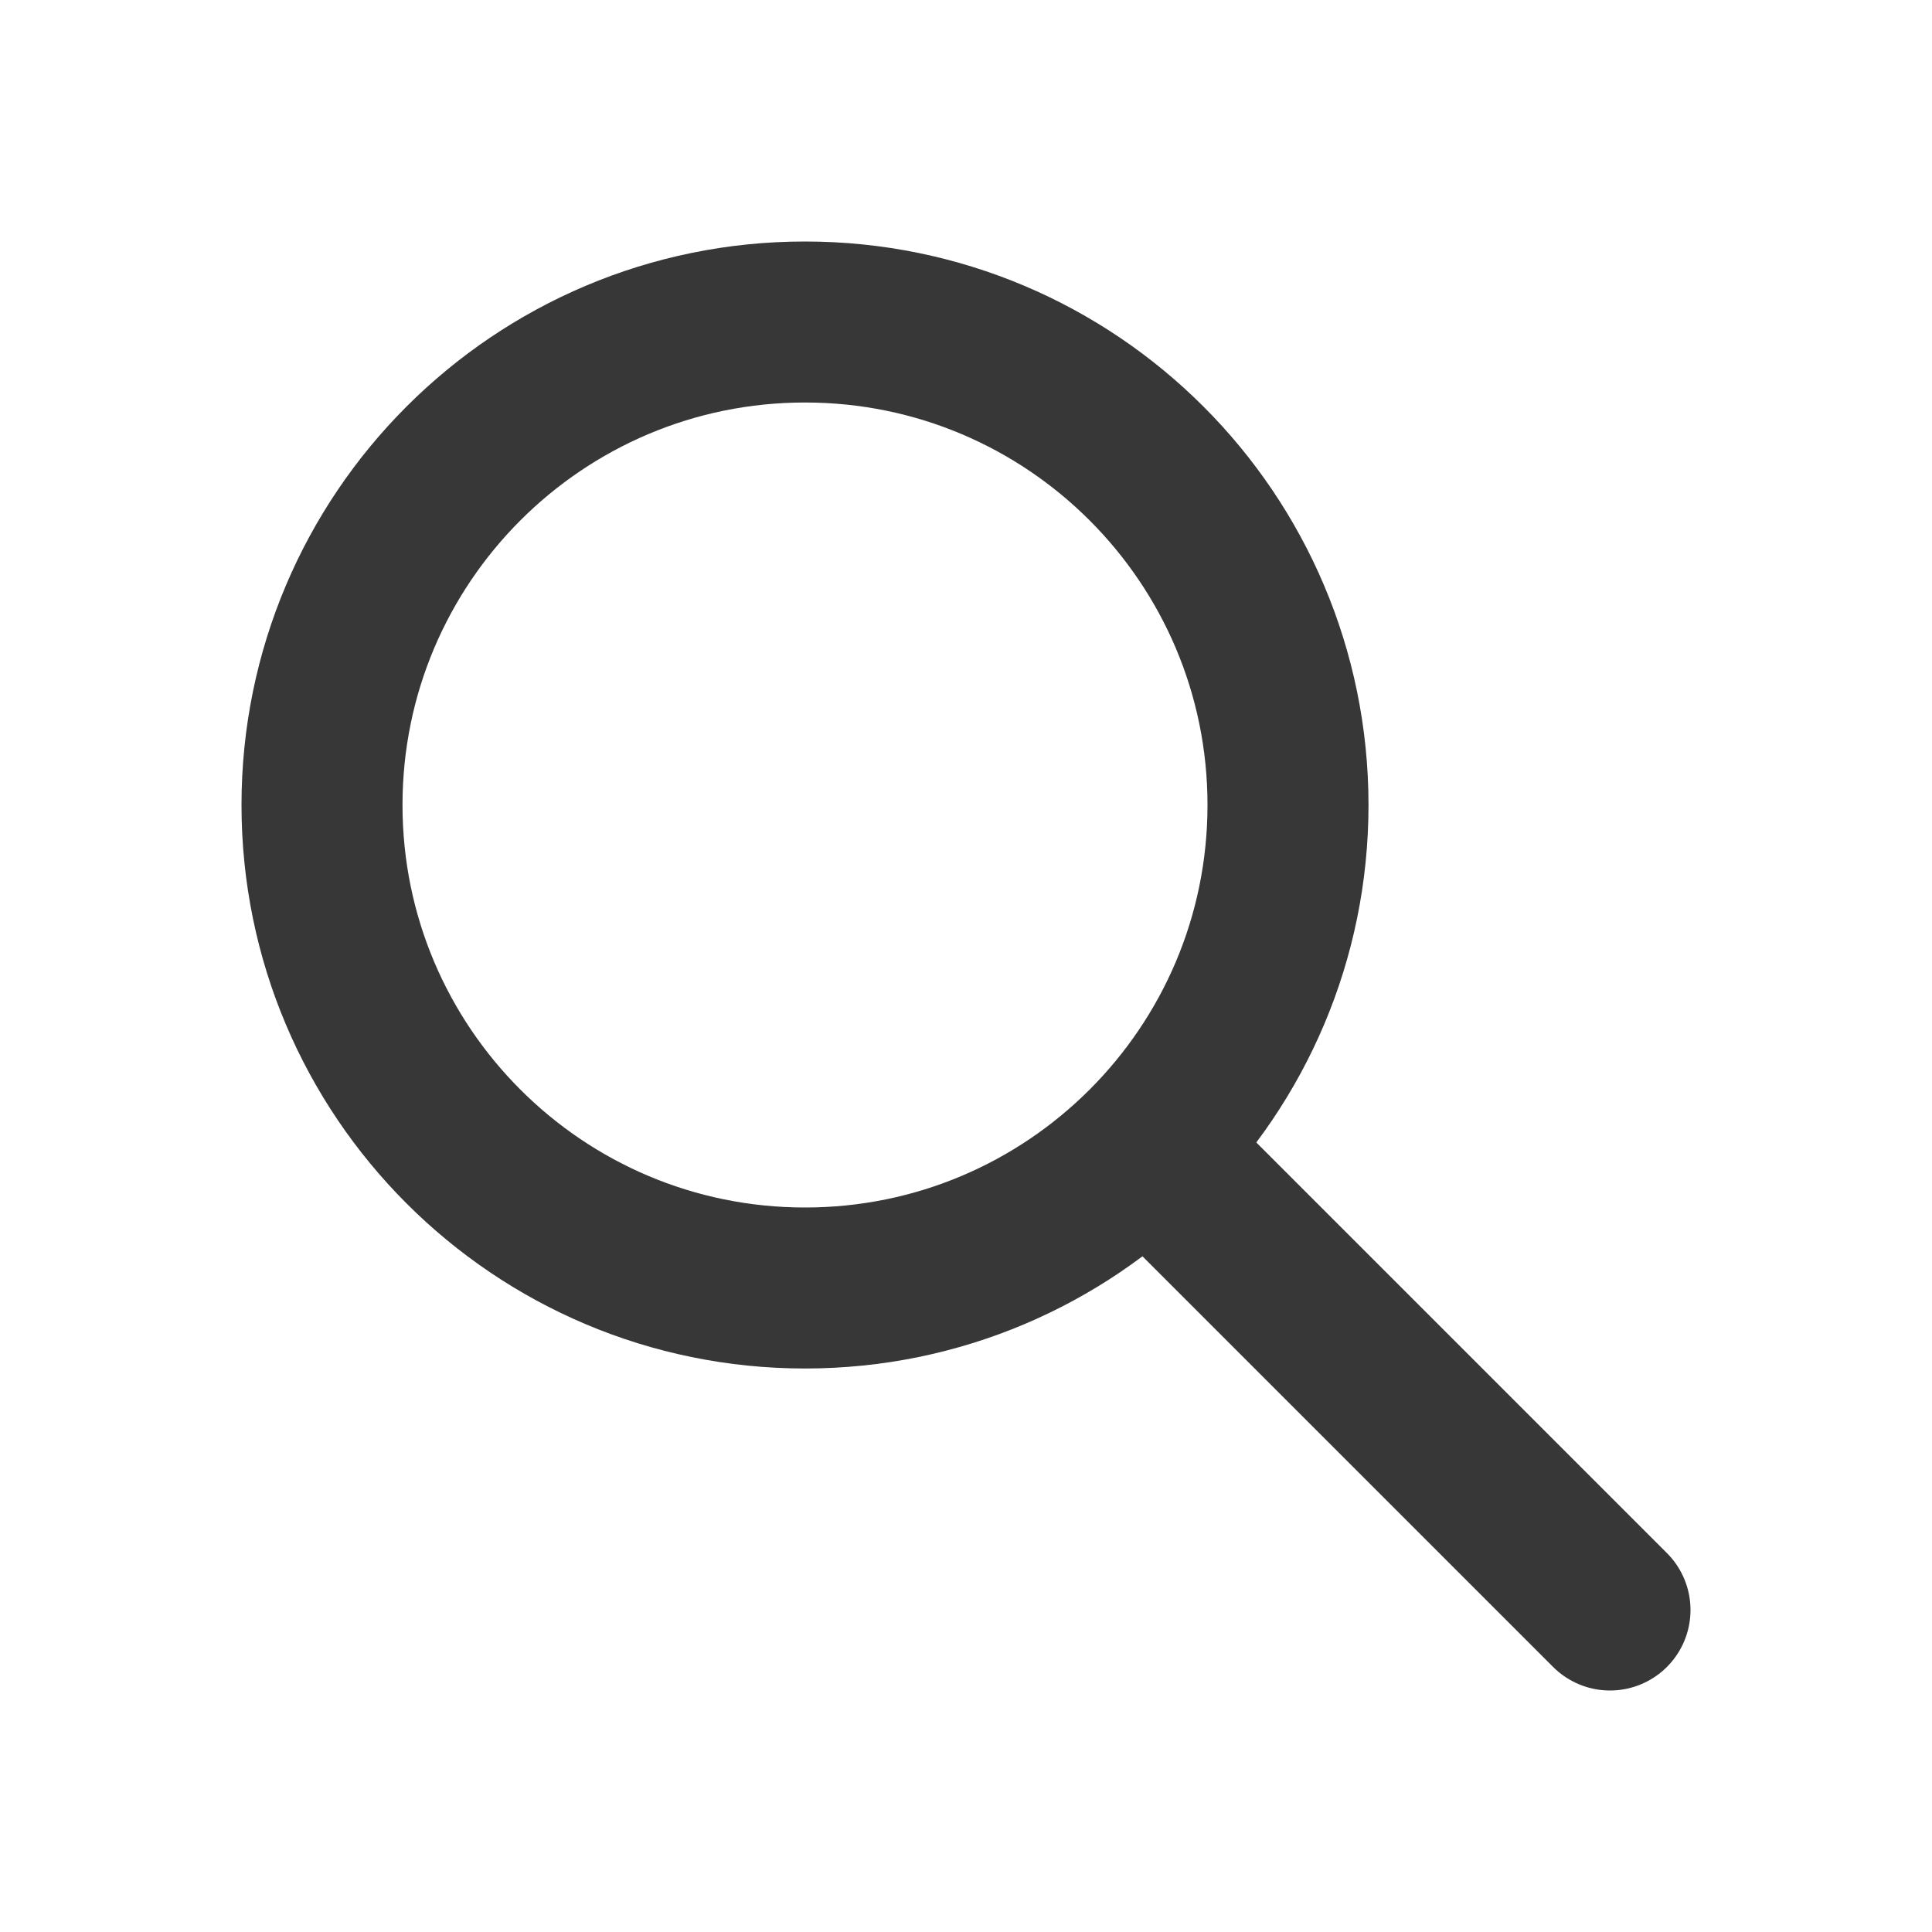
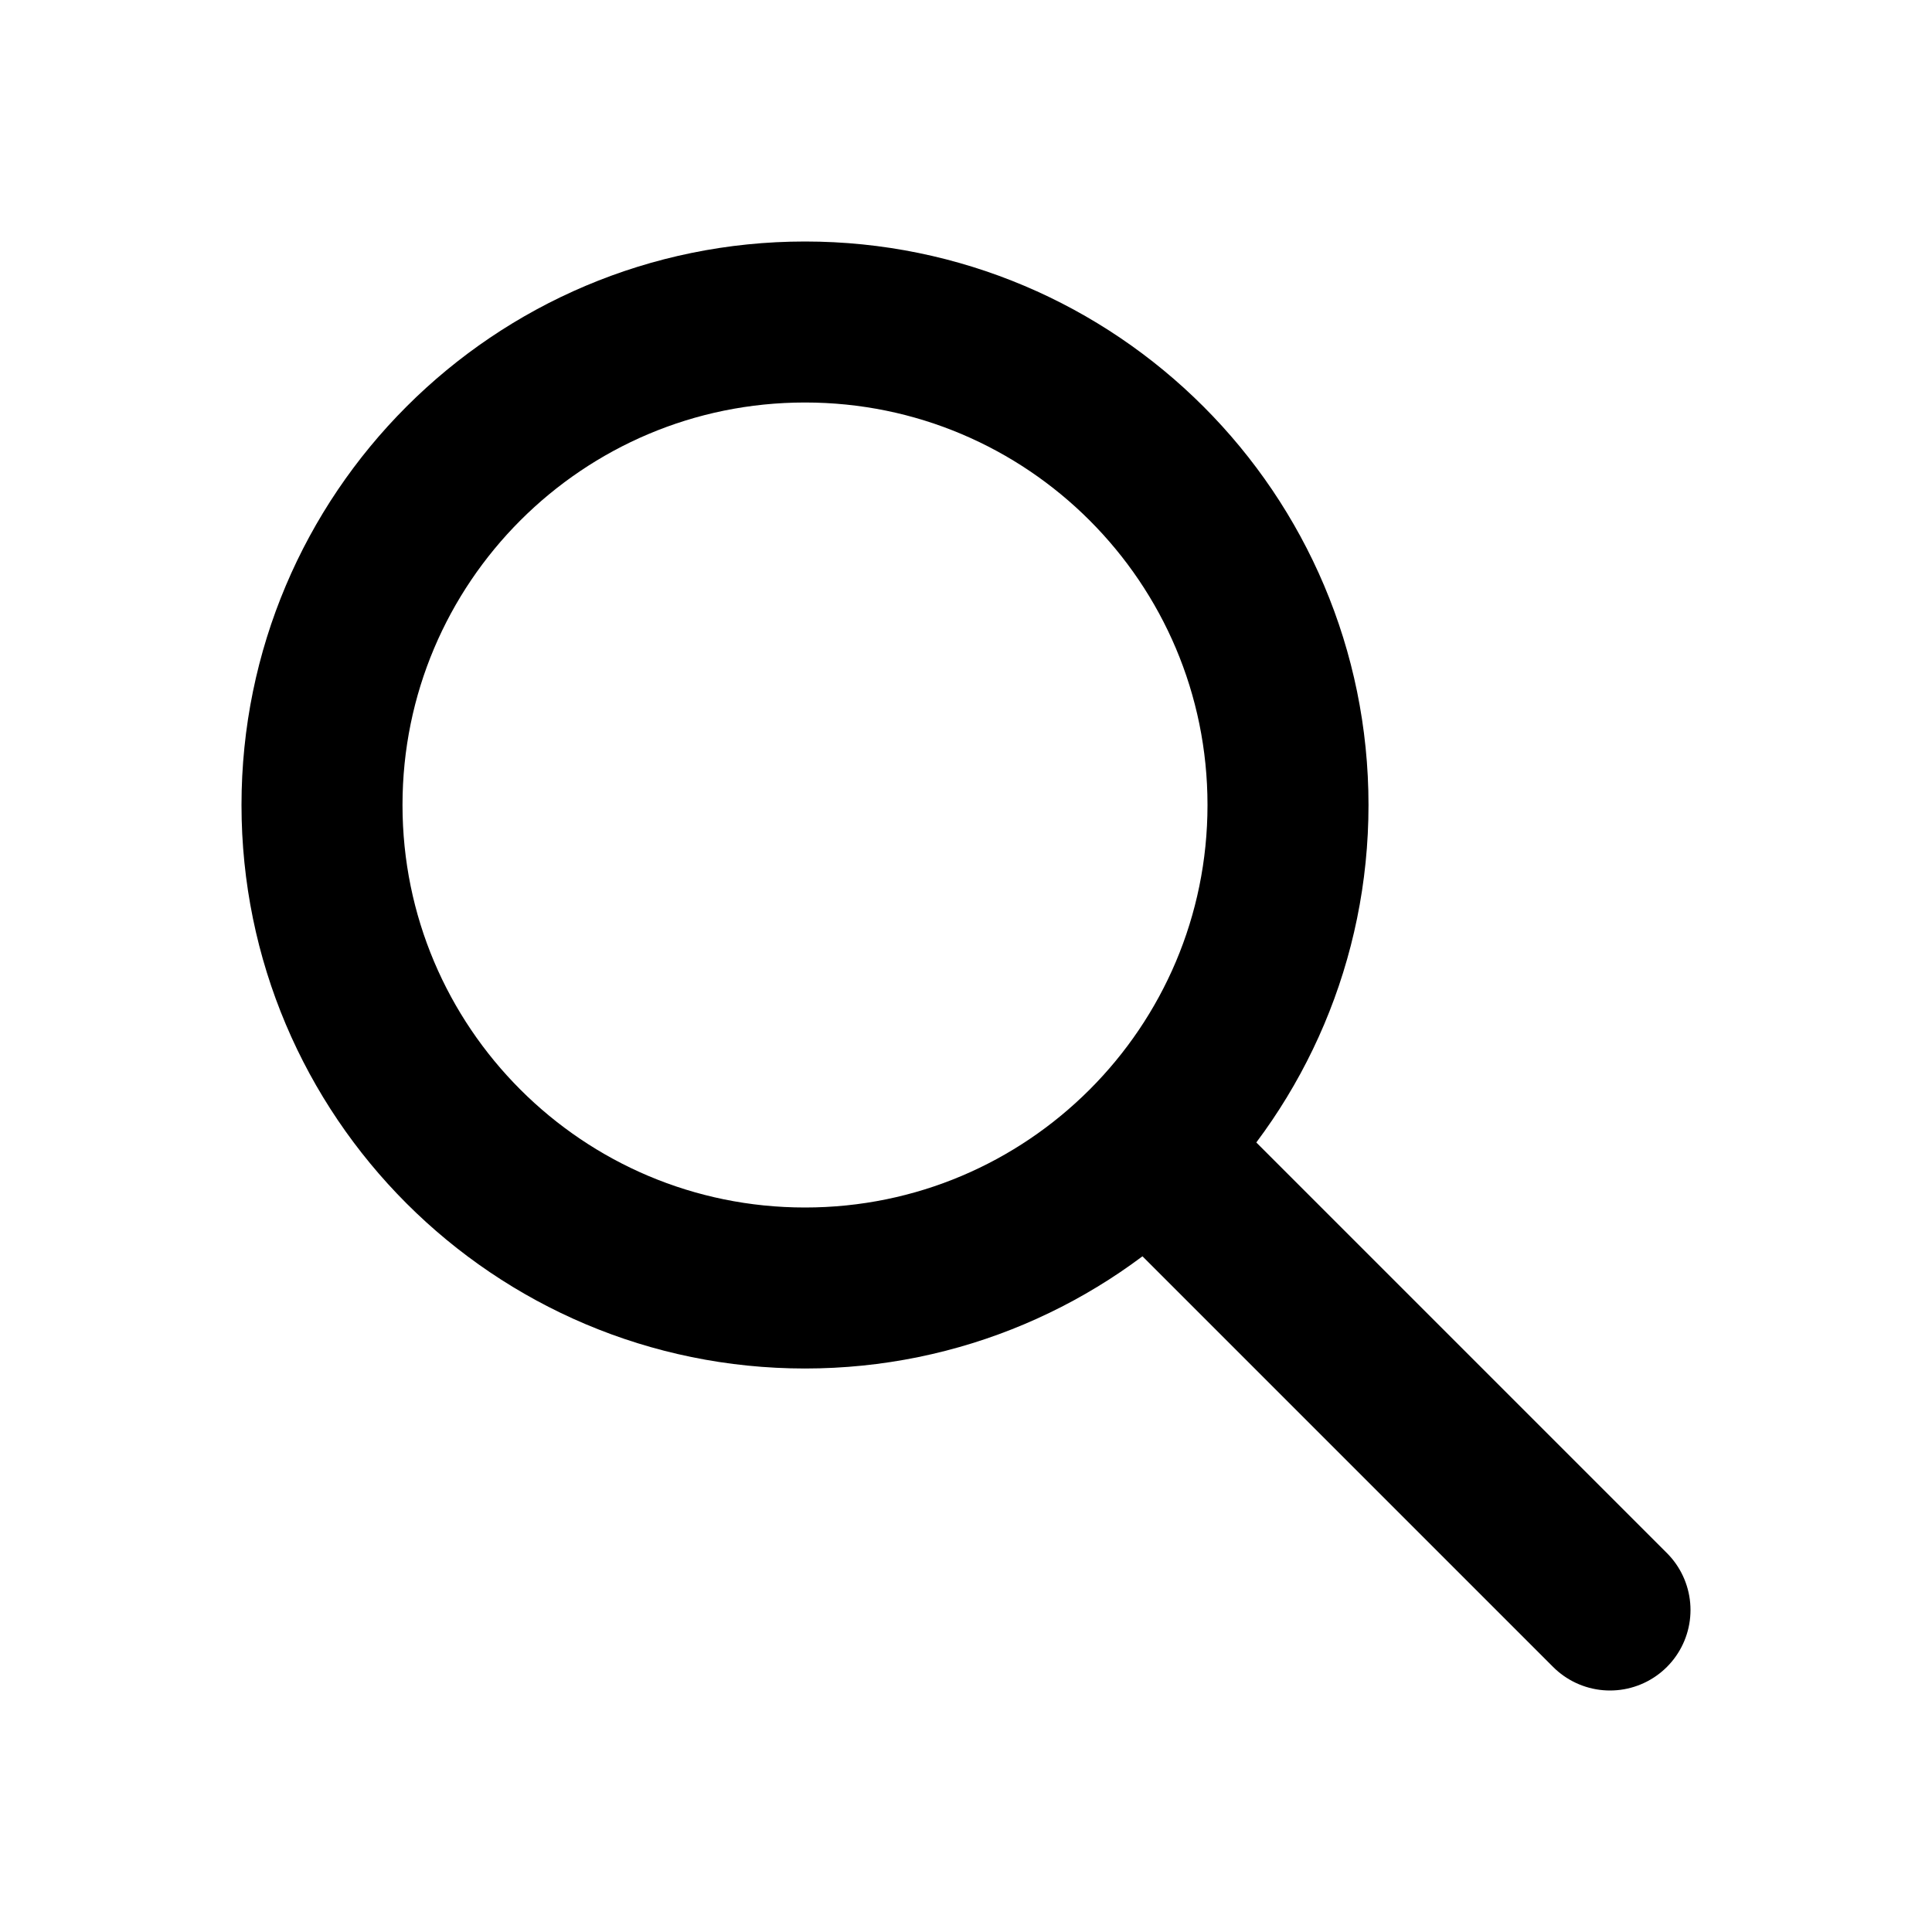
- <svg xmlns="http://www.w3.org/2000/svg" viewBox="0 0 24 24" fill="none" stroke="#373737" stroke-width="2" stroke-linecap="round" stroke-linejoin="round">
+ <svg xmlns="http://www.w3.org/2000/svg" viewBox="0 0 24 24" fill="none" stroke="currentColor" stroke-width="2" stroke-linecap="round" stroke-linejoin="round">
  <circle cx="10" cy="10" r="6" />
  <path d="M14.5 14.5L20 20" />
</svg>
